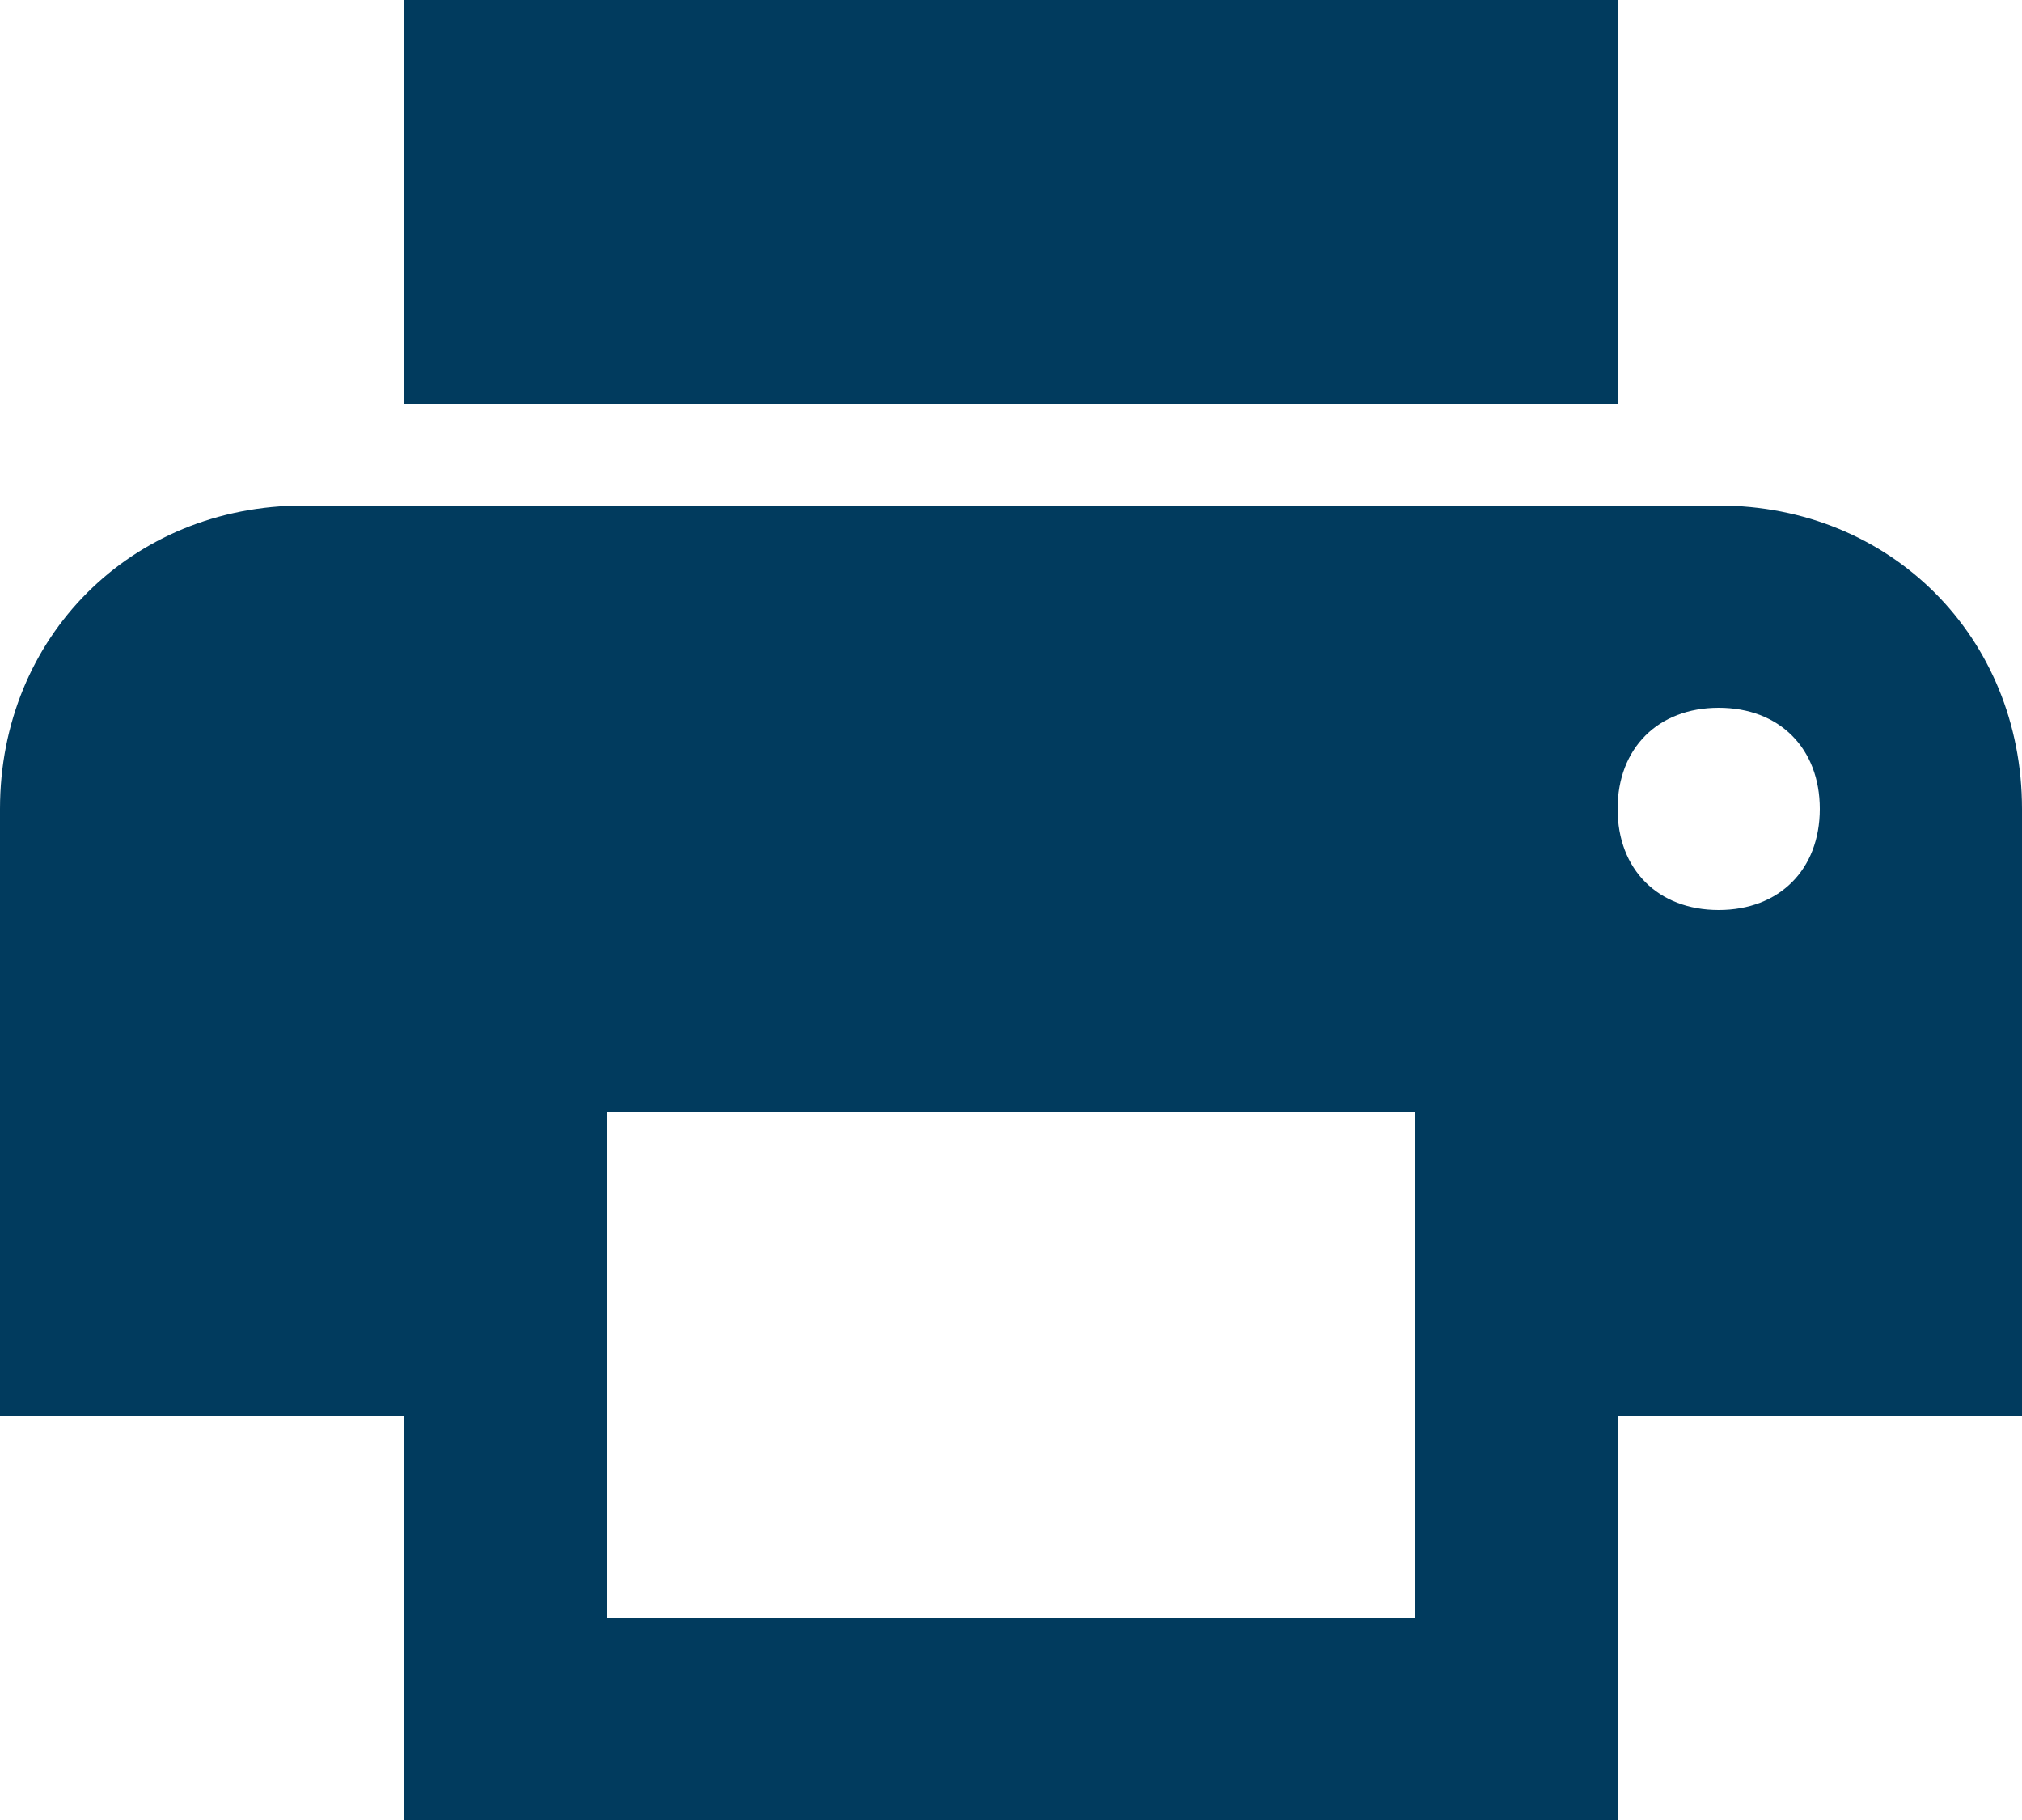
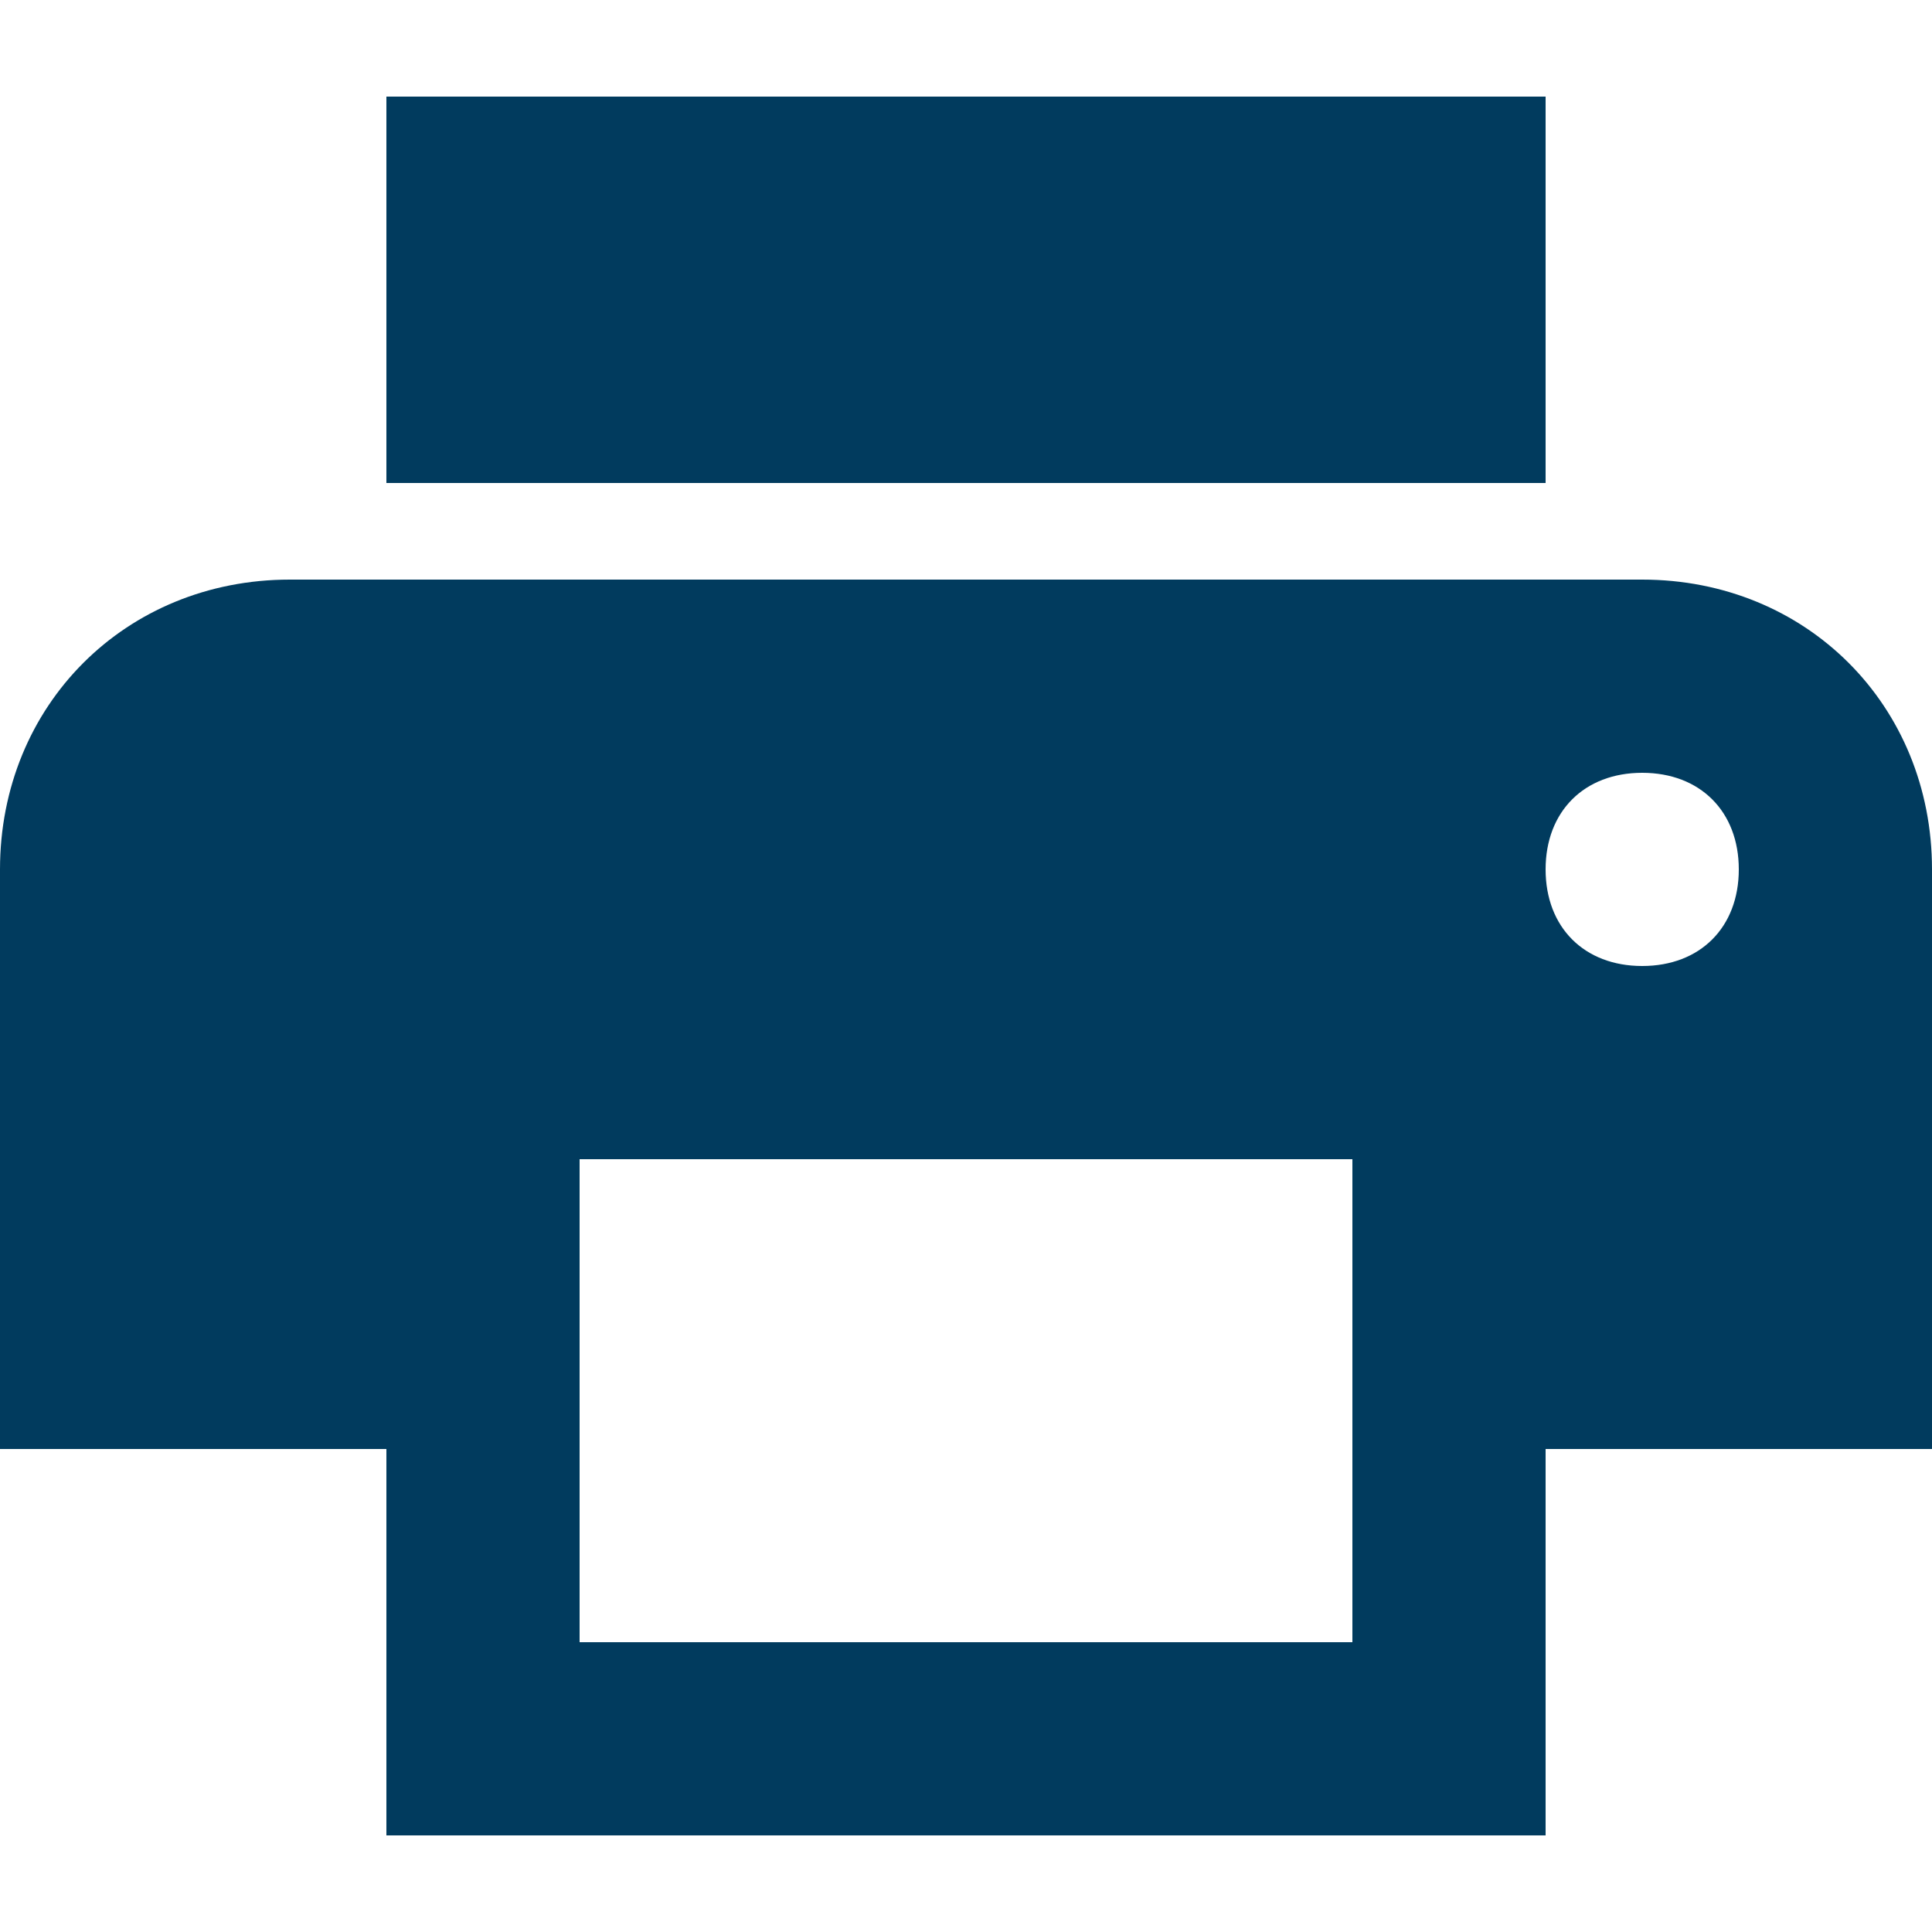
- <svg xmlns="http://www.w3.org/2000/svg" width="20px" height="18px" viewBox="0 0 20 18" version="1.1">
+ <svg xmlns="http://www.w3.org/2000/svg" width="18px" height="18px" viewBox="0 0 20 18" version="1.1">
  <defs />
  <g id="homepage:-features---section-106-map" stroke="none" stroke-width="1" fill="none" fill-rule="evenodd">
    <g id="map-case-listing" transform="translate(-974, -594)" fill="#013B5E">
      <g id="Side-bar" transform="translate(653, 161)">
        <g id="Social-media-icons" transform="translate(78, 421)">
          <path d="M260,17 L246,17 C244.3,17 243,18.3 243,20 L243,26 L247,26 L247,30 L259,30 L259,26 L263,26 L263,20 C263,18.3 261.7,17 260,17 L260,17 Z M257,28 L249,28 L249,23 L257,23 L257,28 L257,28 Z M260,21 C259.4,21 259,20.6 259,20 C259,19.4 259.4,19 260,19 C260.6,19 261,19.4 261,20 C261,20.6 260.6,21 260,21 L260,21 Z M259,12 L247,12 L247,16 L259,16 L259,12 L259,12 Z" id="Shape" />
        </g>
      </g>
    </g>
  </g>
</svg>
